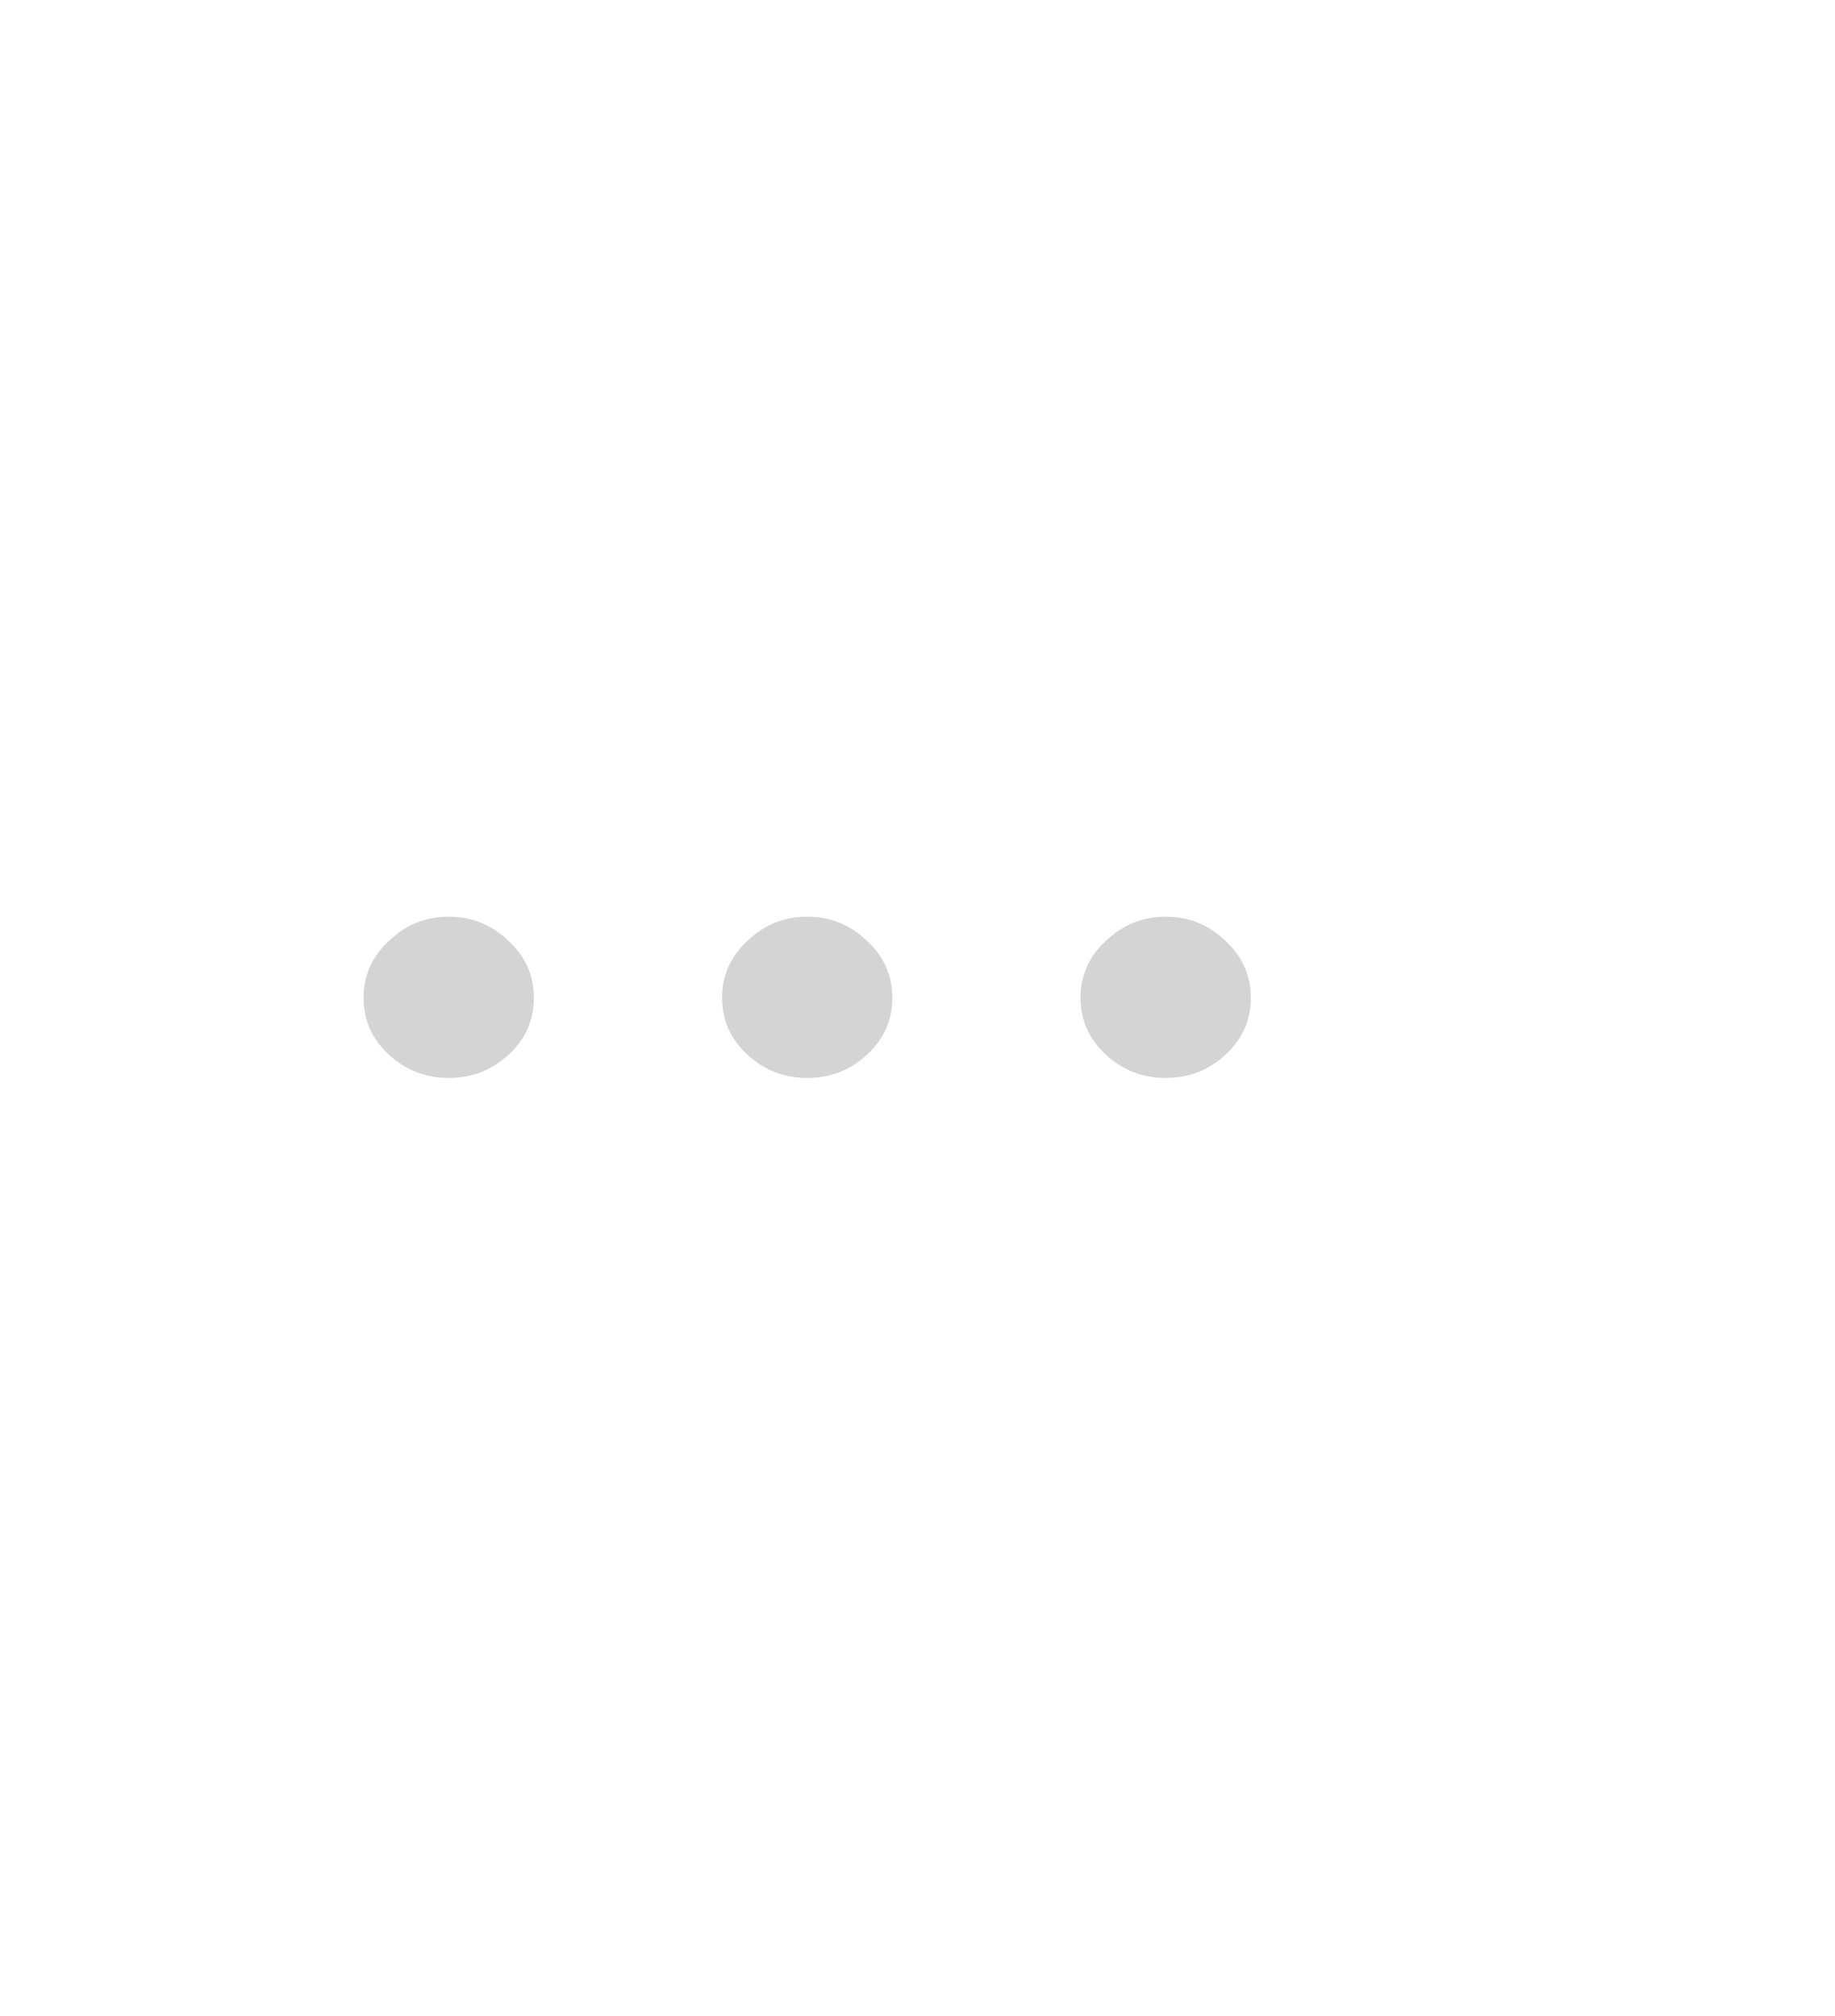
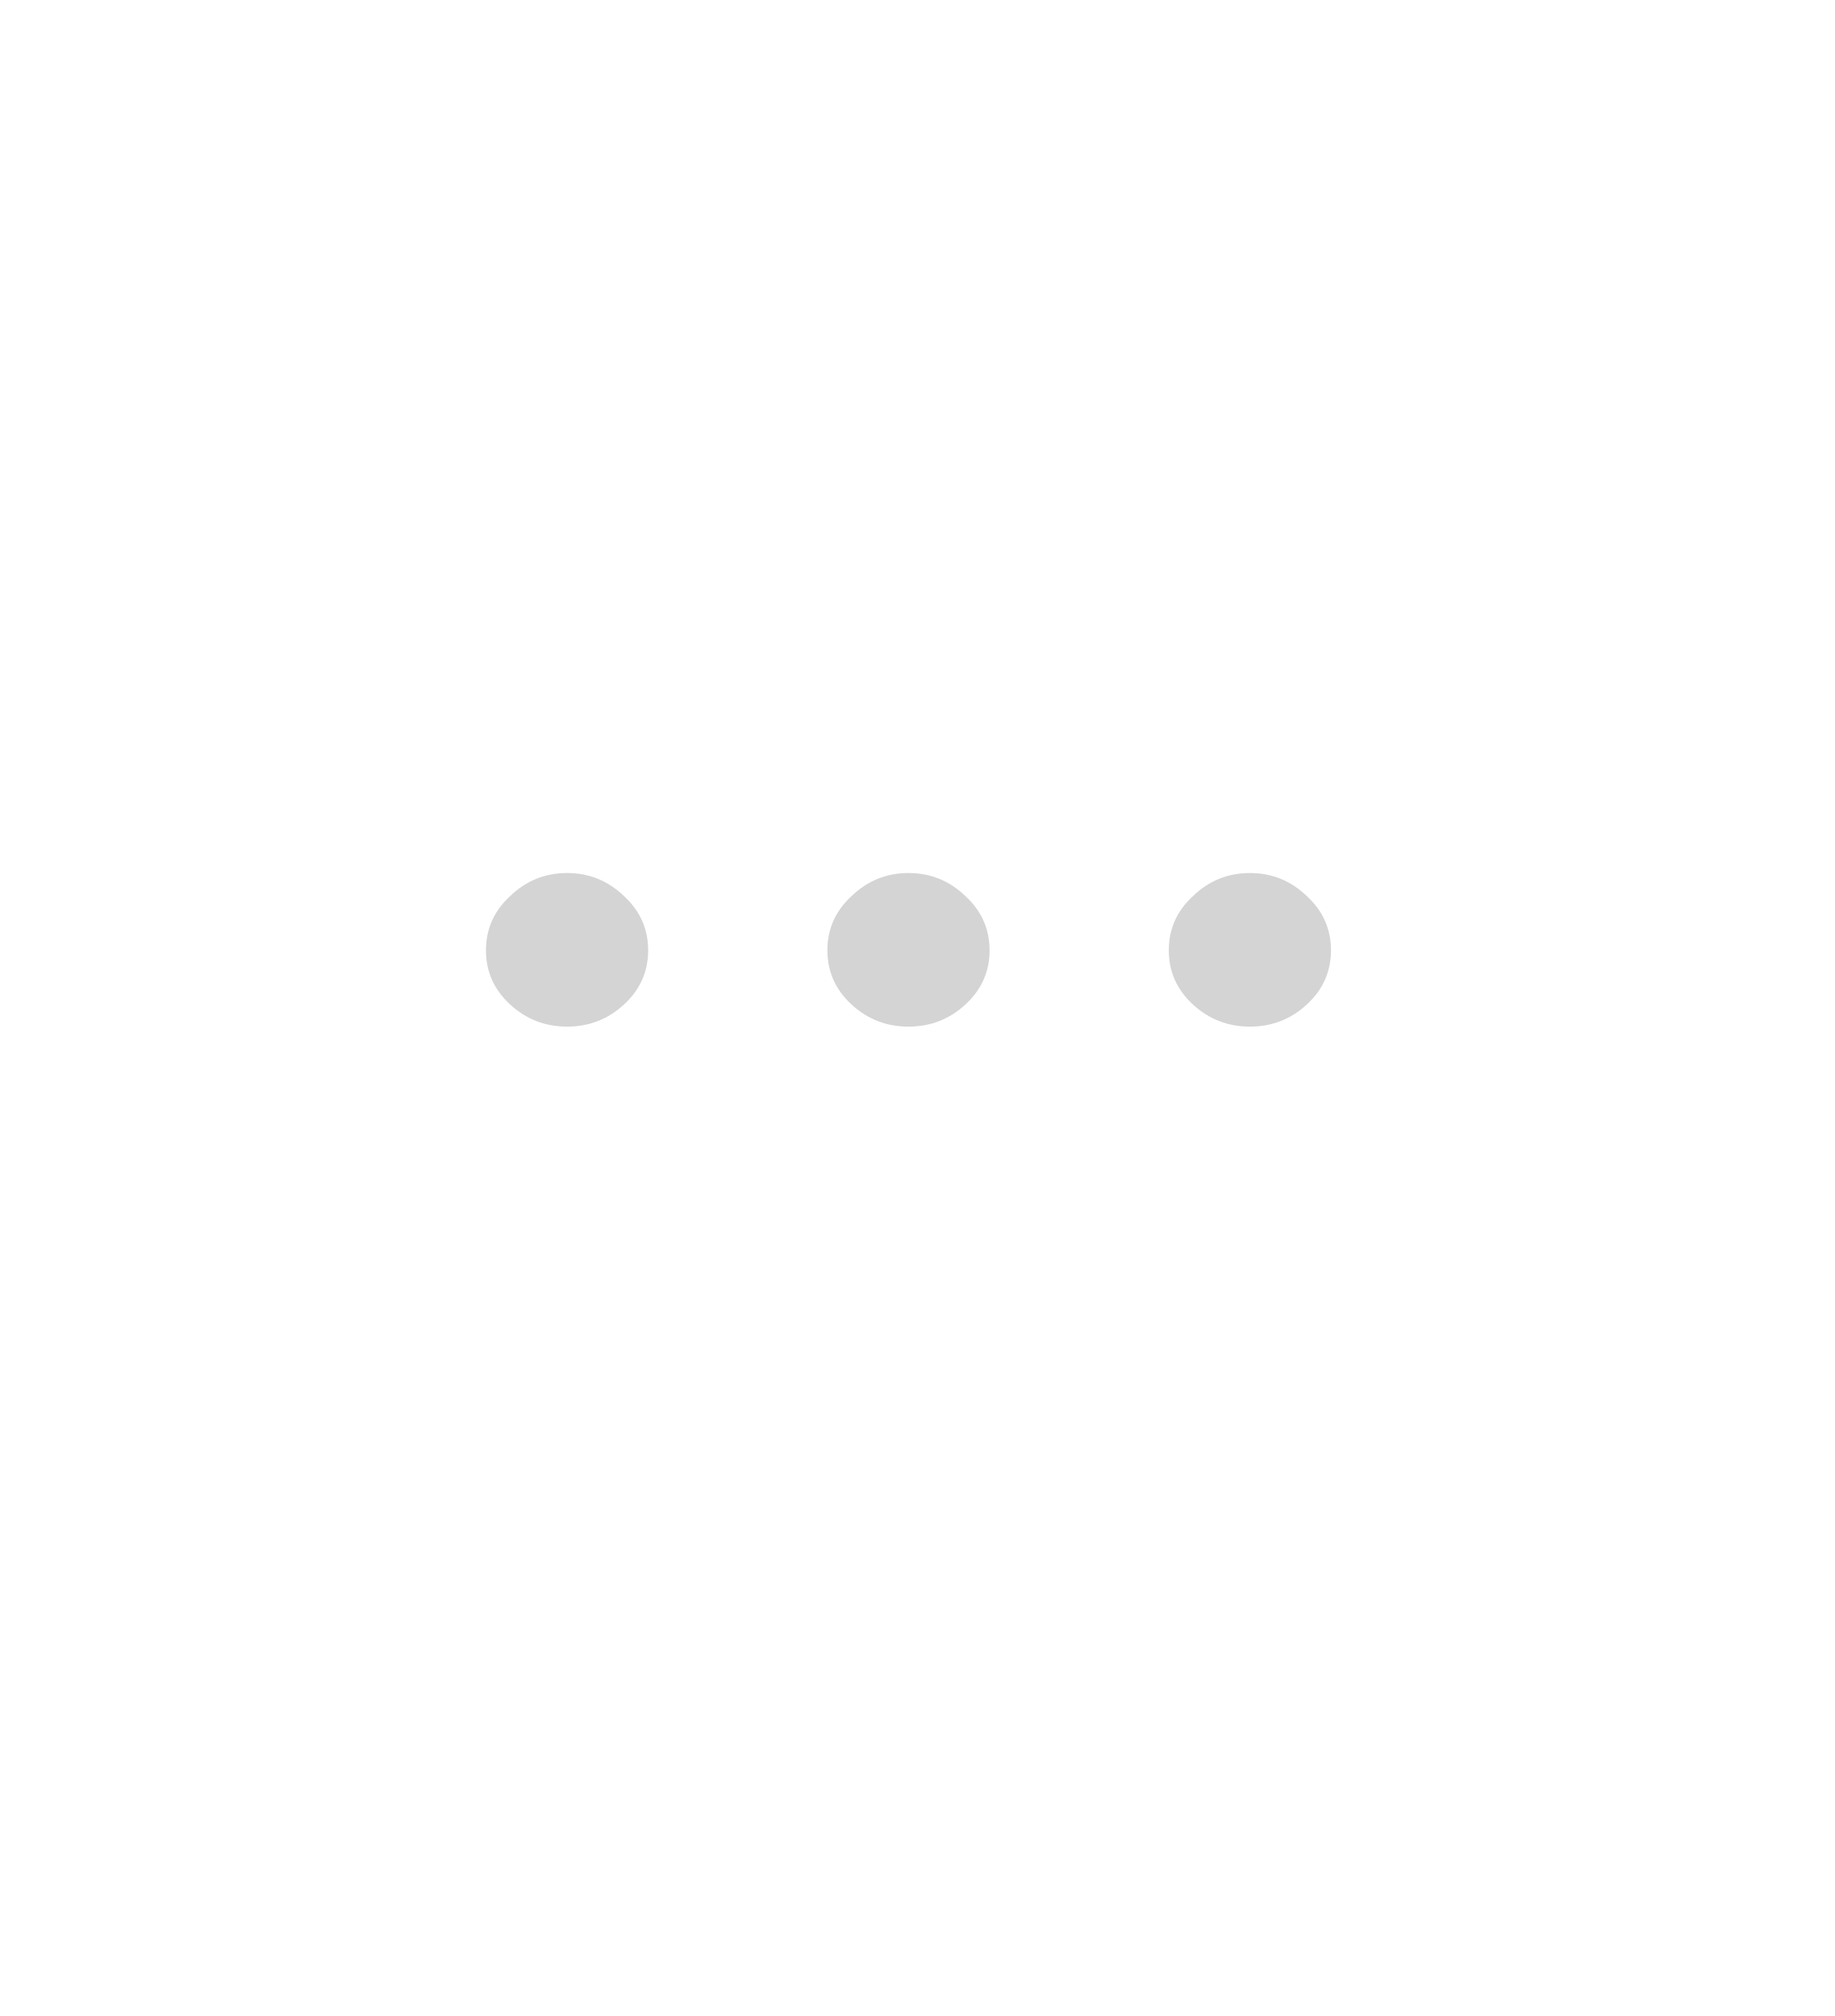
- <svg xmlns="http://www.w3.org/2000/svg" width="91" height="100" viewBox="0 0 91 100" fill="none">
+ <svg xmlns="http://www.w3.org/2000/svg" width="91" height="100" viewBox="0 0 81 105" fill="none">
  <path d="M22.253 53.47C21.106 53.47 20.116 53.084 19.282 52.312C18.447 51.541 18.03 50.602 18.03 49.495C18.03 48.388 18.447 47.449 19.282 46.677C20.116 45.872 21.106 45.47 22.253 45.47C23.4 45.47 24.39 45.872 25.224 46.677C26.058 47.449 26.476 48.388 26.476 49.495C26.476 50.602 26.058 51.541 25.224 52.312C24.39 53.084 23.4 53.47 22.253 53.47Z" fill="#D4D4D4" />
  <path d="M40.03 53.47C38.883 53.47 37.893 53.084 37.059 52.312C36.225 51.541 35.808 50.602 35.808 49.495C35.808 48.388 36.225 47.449 37.059 46.677C37.893 45.872 38.883 45.47 40.03 45.47C41.177 45.47 42.168 45.872 43.002 46.677C43.836 47.449 44.253 48.388 44.253 49.495C44.253 50.602 43.836 51.541 43.002 52.312C42.168 53.084 41.177 53.47 40.03 53.47Z" fill="#D4D4D4" />
  <path d="M57.808 53.47C56.661 53.47 55.67 53.084 54.836 52.312C54.002 51.541 53.585 50.602 53.585 49.495C53.585 48.388 54.002 47.449 54.836 46.677C55.67 45.872 56.661 45.47 57.808 45.47C58.955 45.47 59.945 45.872 60.779 46.677C61.613 47.449 62.03 48.388 62.03 49.495C62.03 50.602 61.613 51.541 60.779 52.312C59.945 53.084 58.955 53.47 57.808 53.47Z" fill="#D4D4D4" />
</svg>
